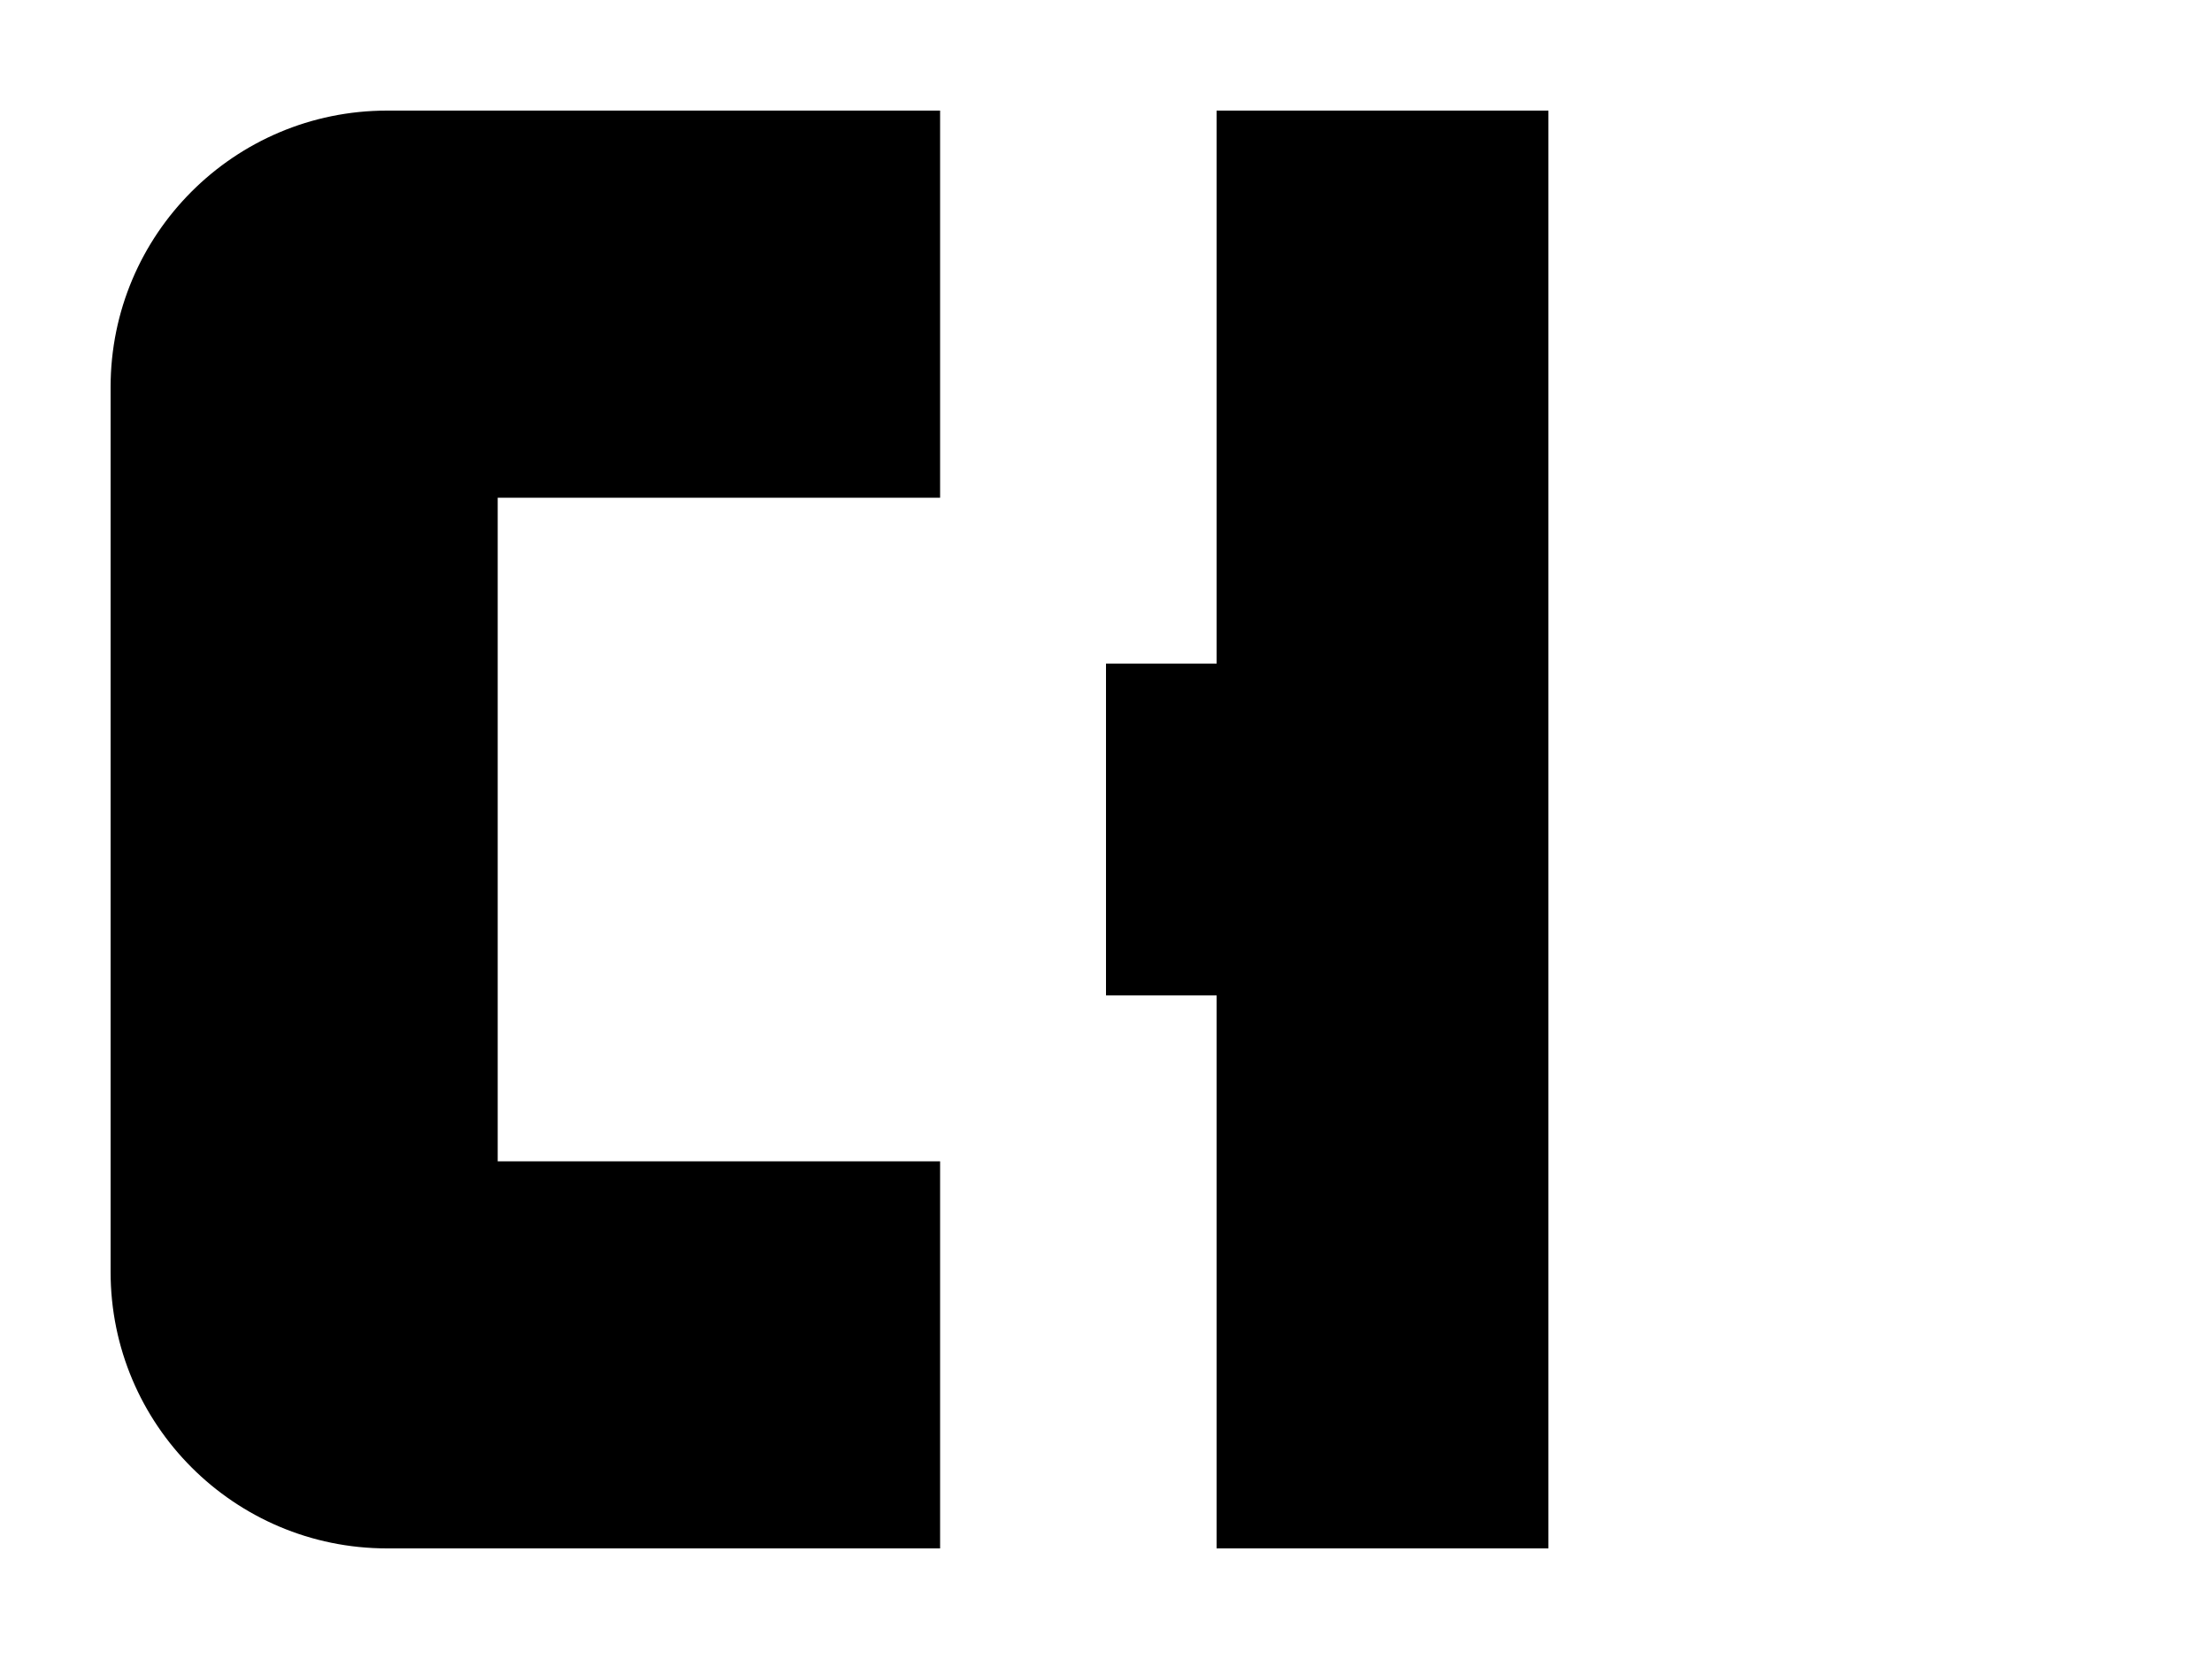
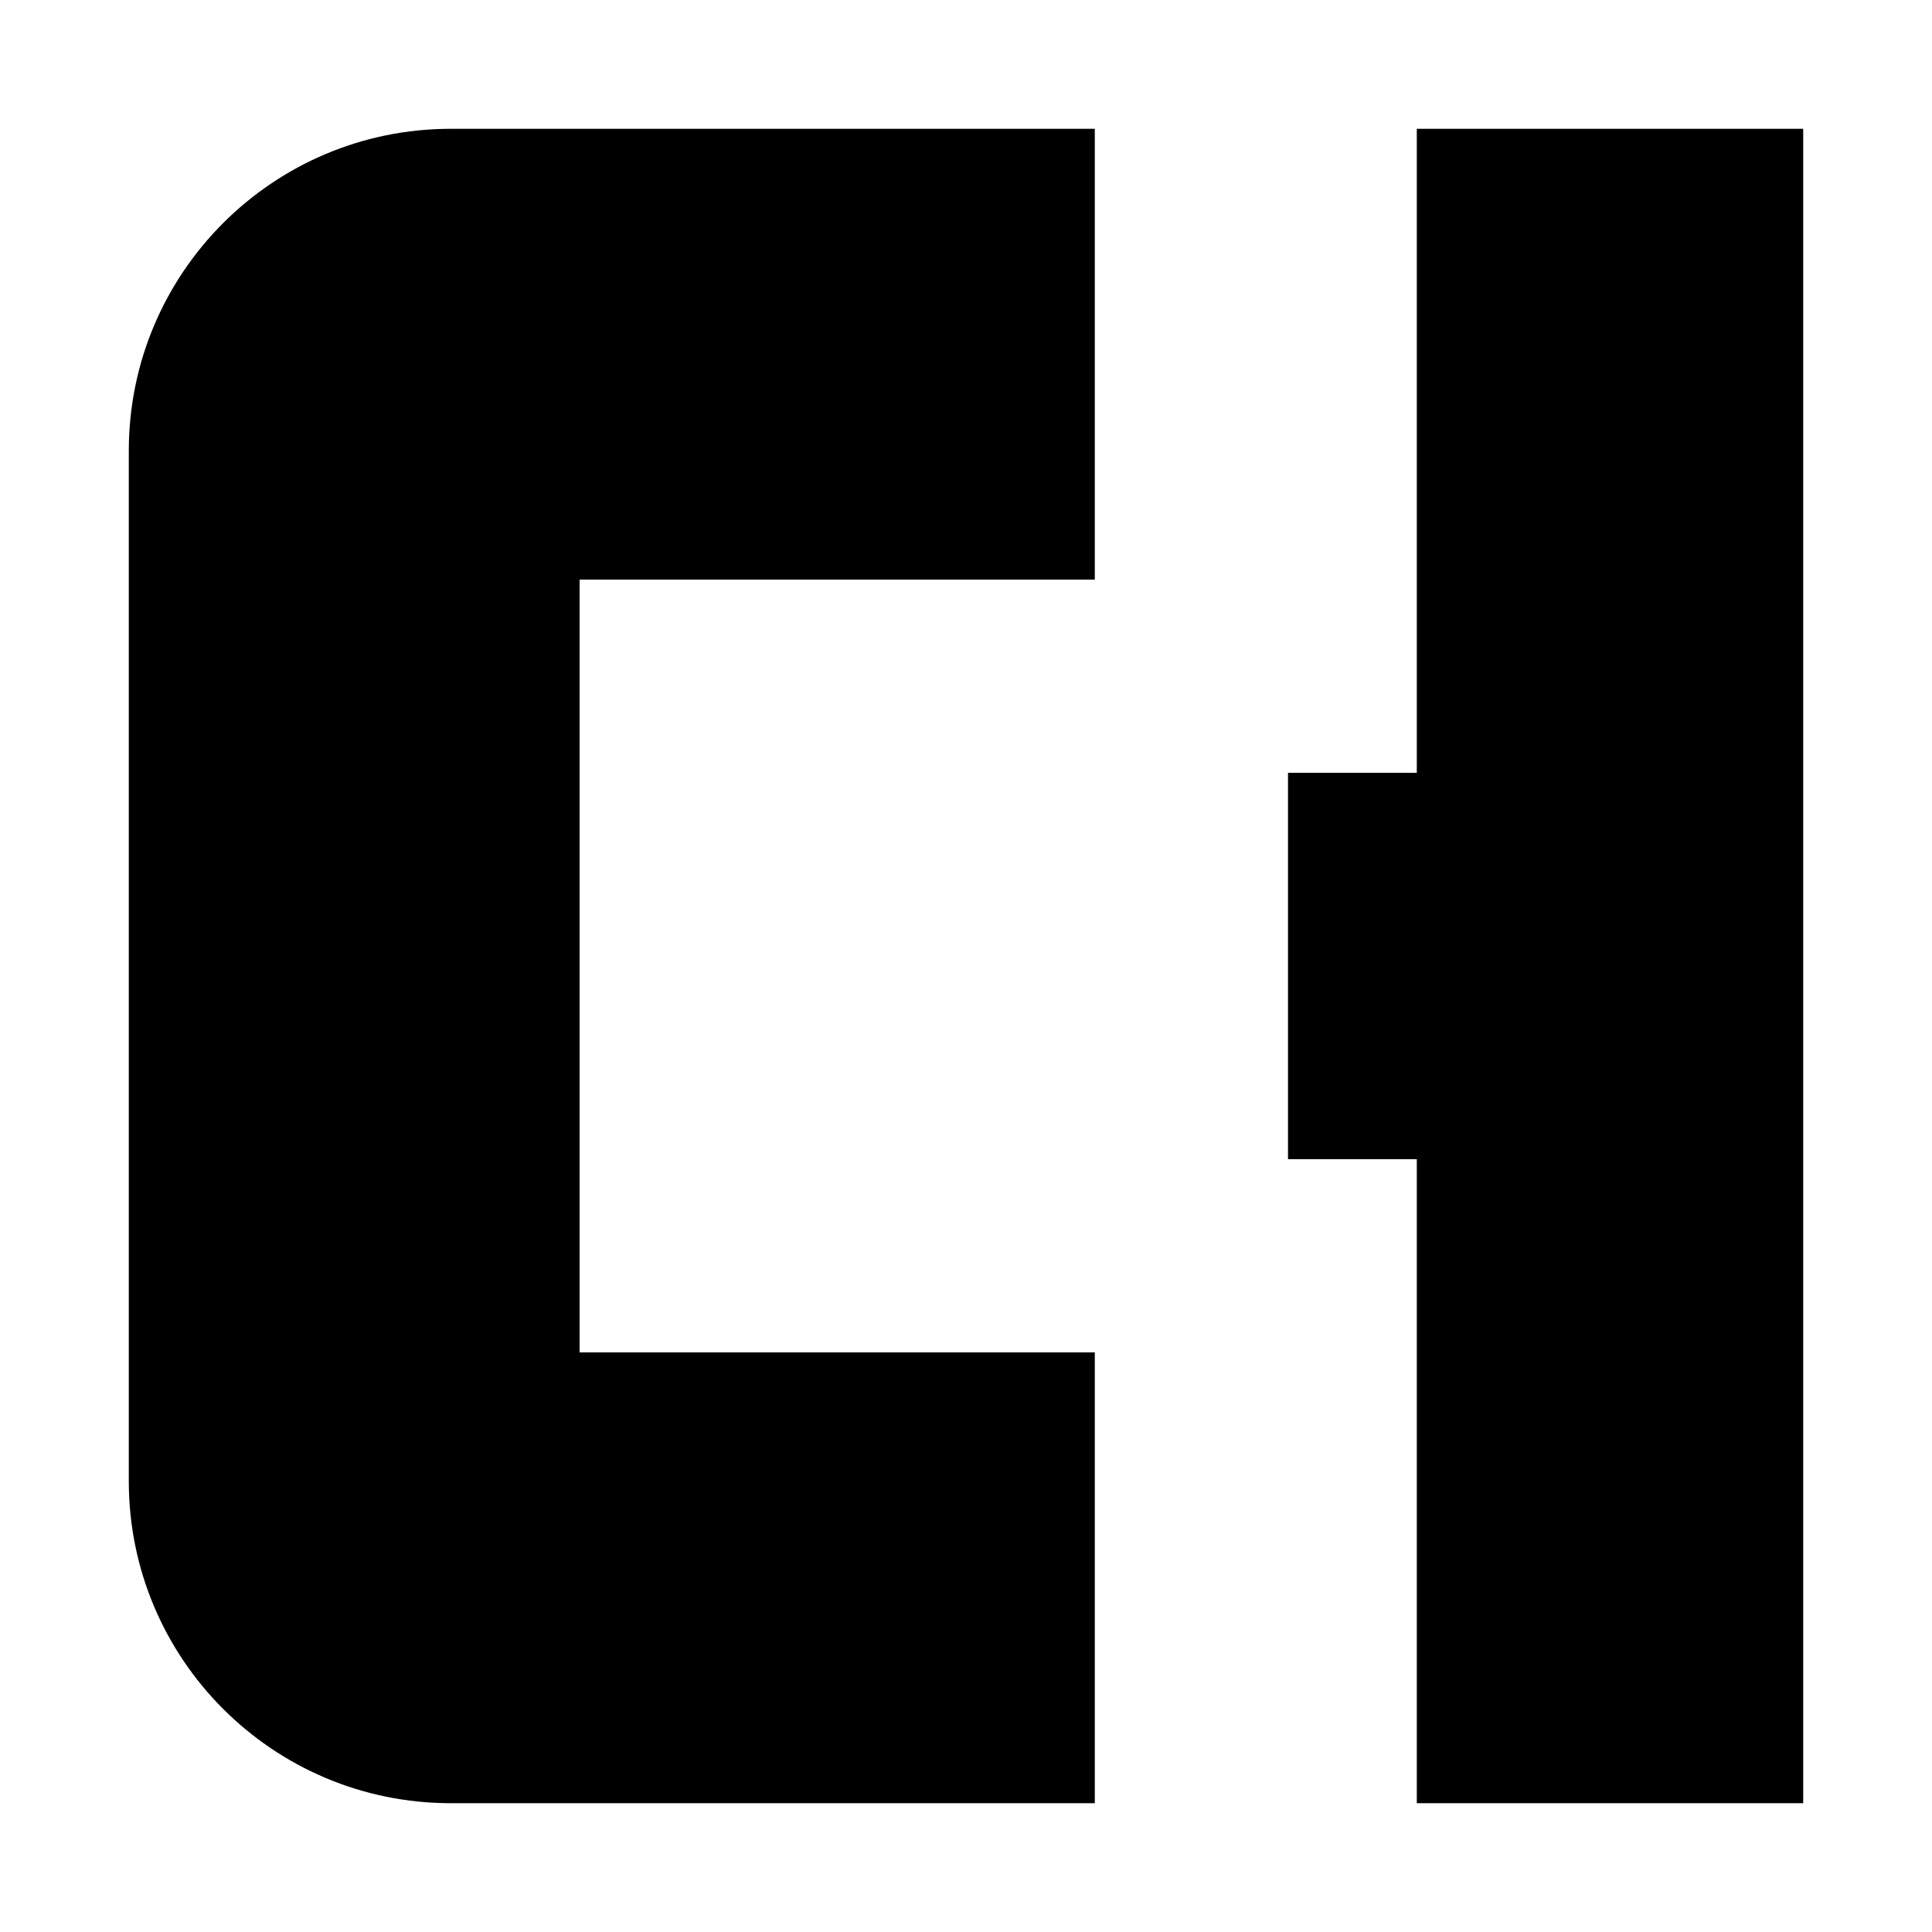
- <svg xmlns="http://www.w3.org/2000/svg" width="200" height="150" viewBox="0 0 200 150" fill="none">
+ <svg xmlns="http://www.w3.org/2000/svg" width="150" height="150" viewBox="0 0 150 150" fill="none">
  <path d="M85 10H35C21.193 10 10 21.193 10 35V115C10 128.807 21.193 140 35 140H85V105H45V45H85V10Z" fill="black" />
  <path d="M110 10V60H100V90H110V140H140V10H110Z" fill="black" />
</svg>
